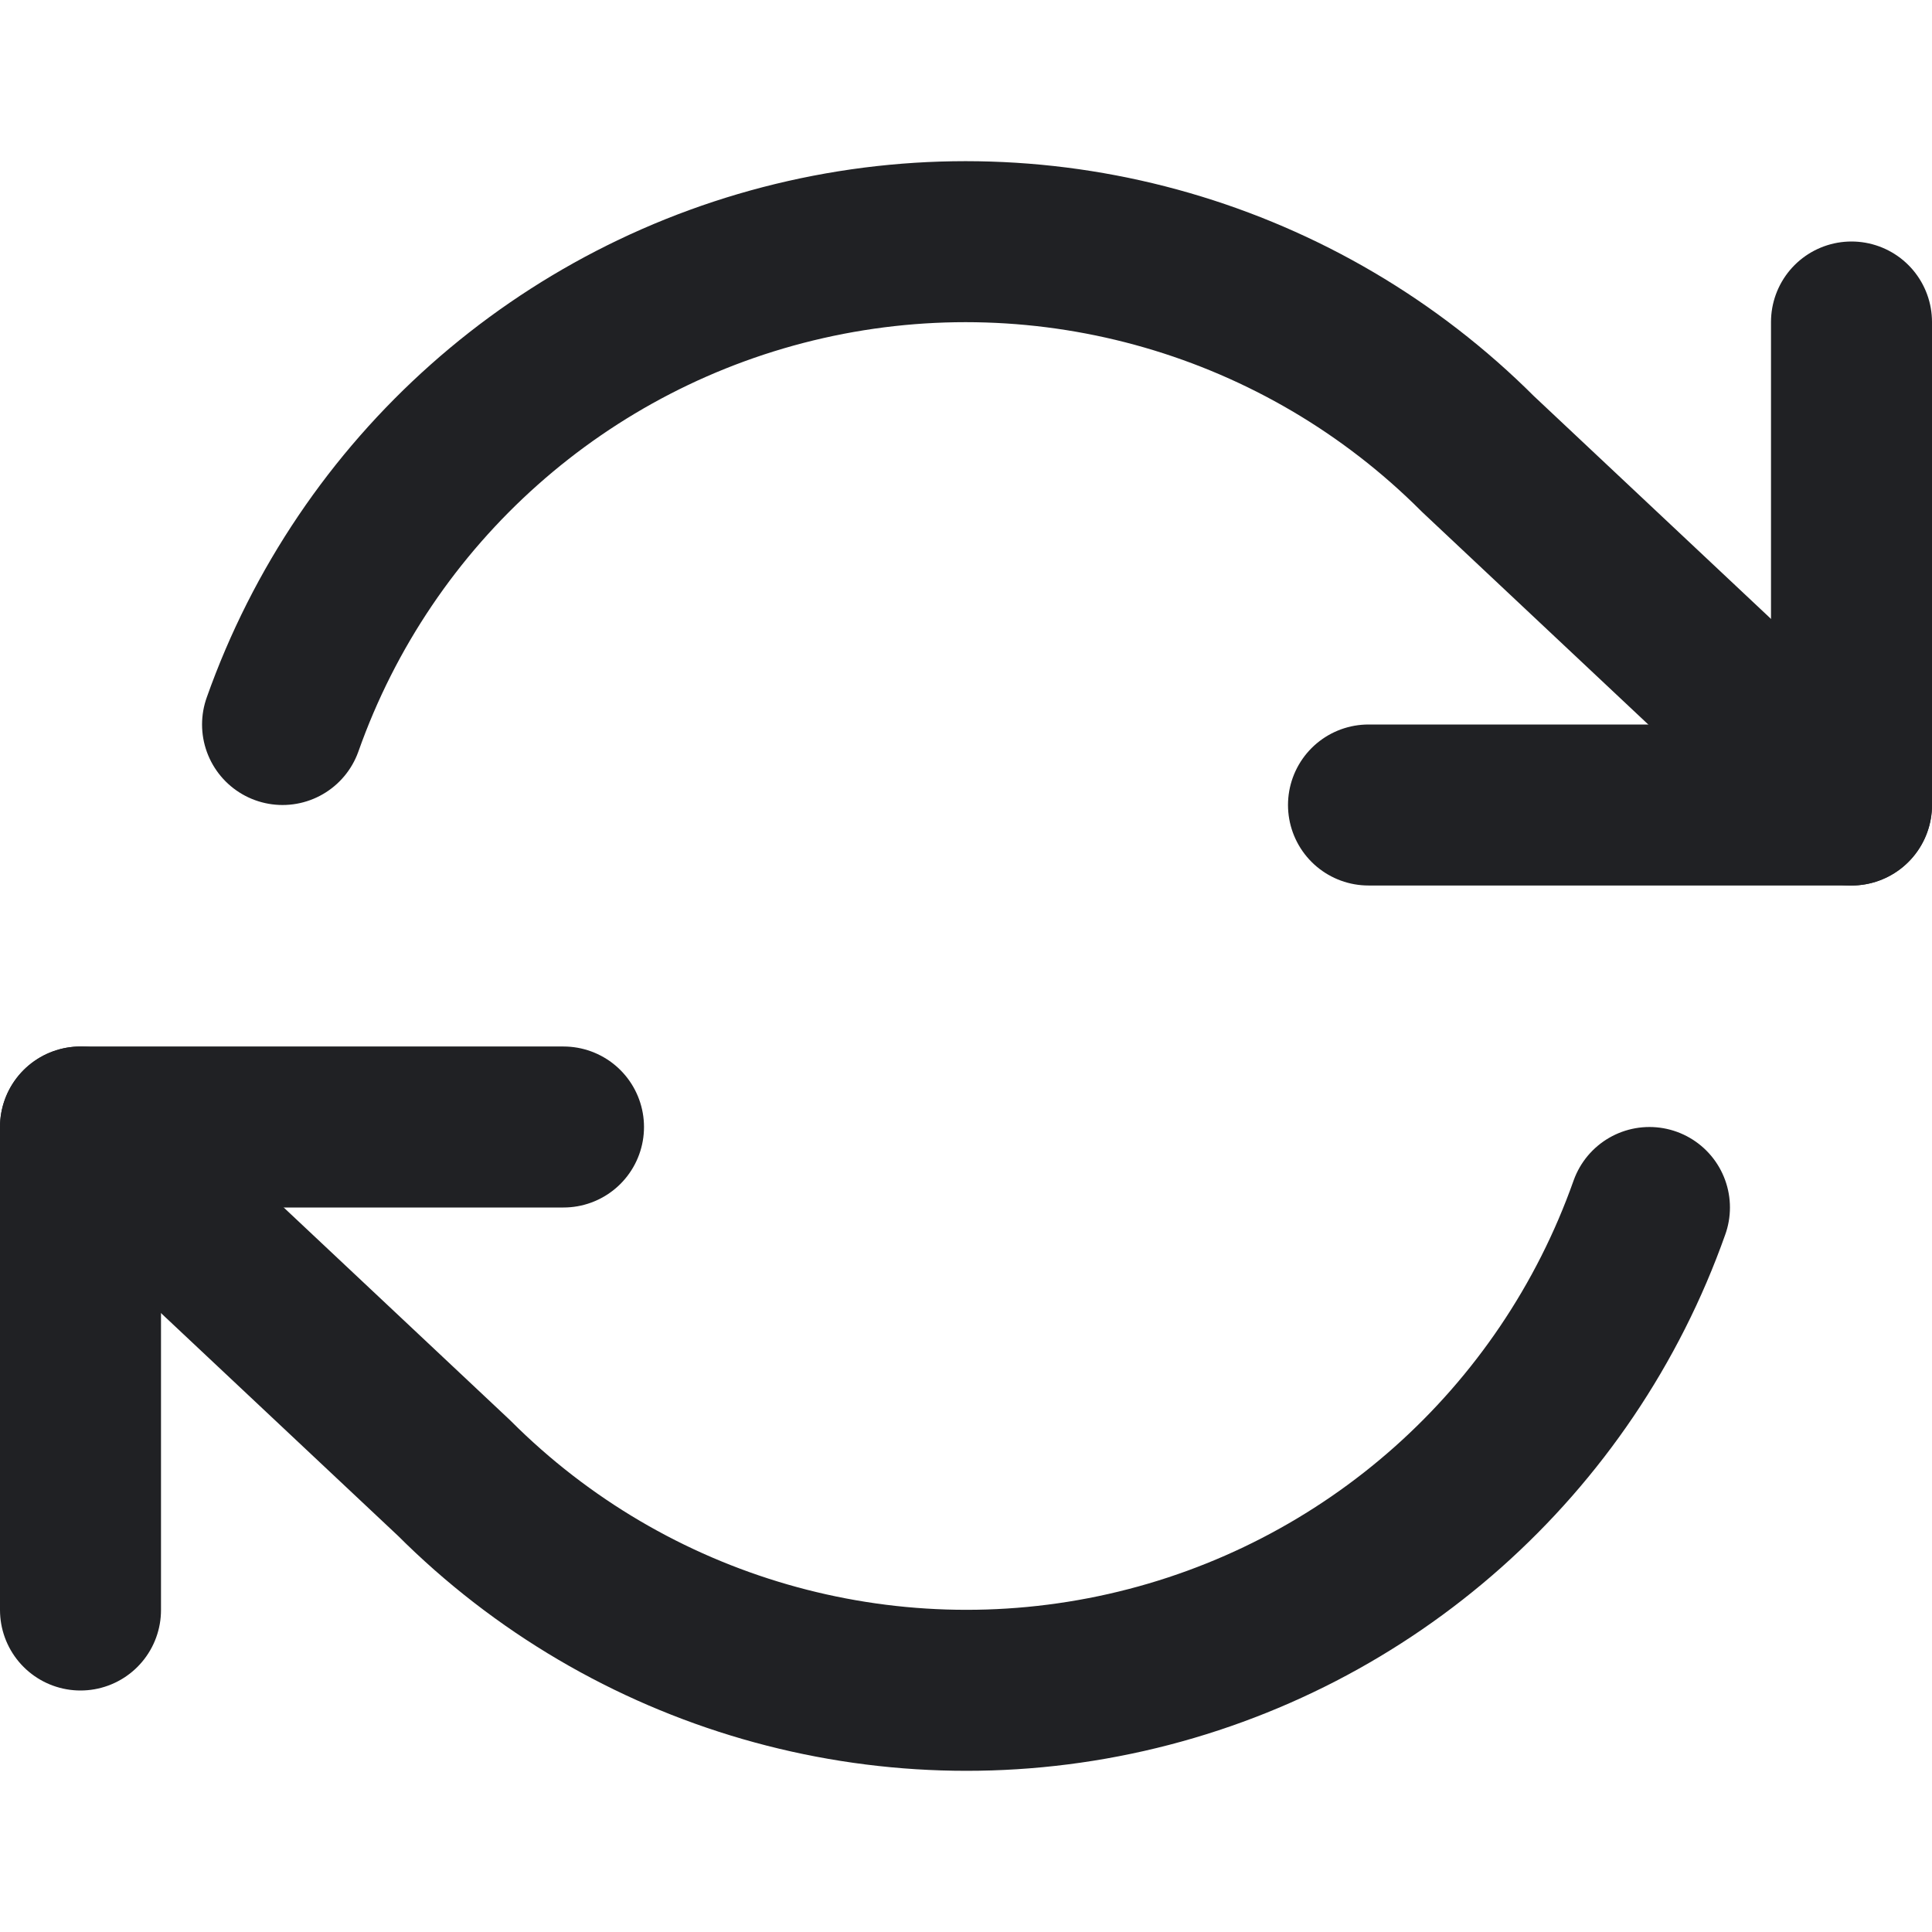
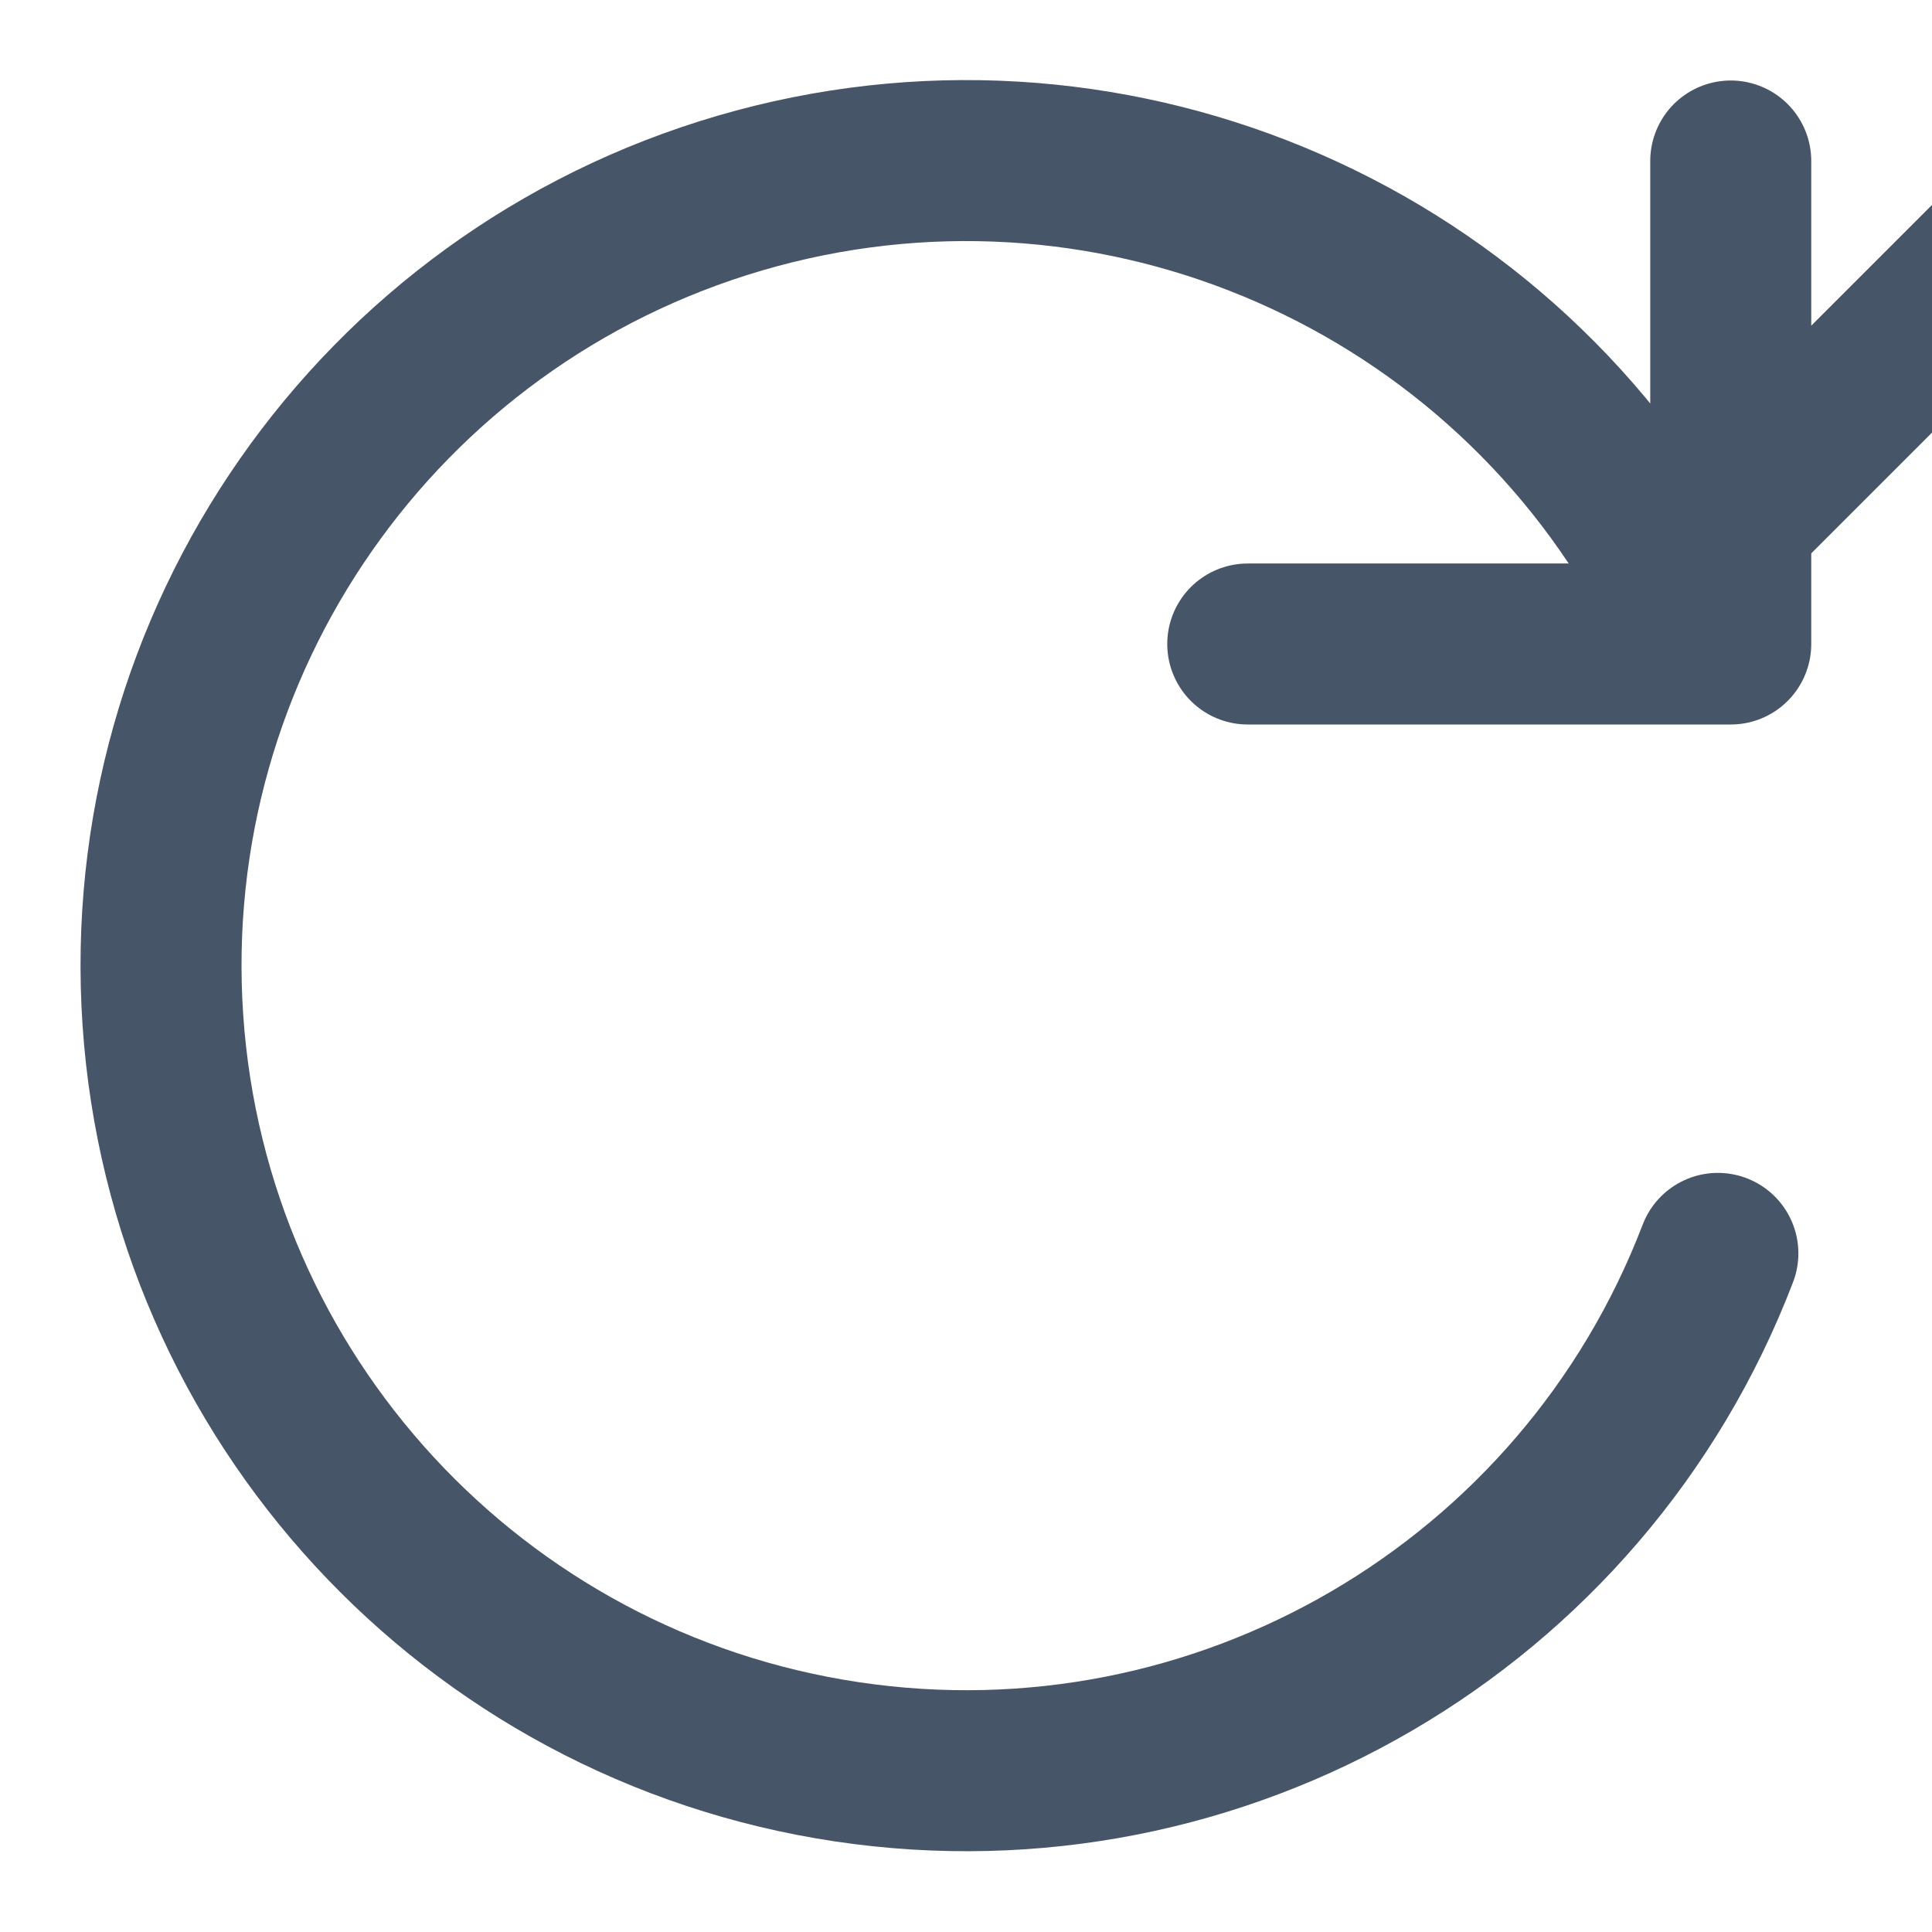
- <svg xmlns="http://www.w3.org/2000/svg" width="20" height="20" viewBox="0 0 24 24" fill="none" stroke="#202124" stroke-width="2" stroke-linecap="round" stroke-linejoin="round">
-   <polyline points="23 4 23 10 17 10" />
-   <polyline points="1 20 1 14 7 14" />
-   <path d="M3.51 9a9 9 0 0 1 14.85-3.36L23 10M1 14l4.64 4.36A9 9 0 0 0 20.49 15" />
+ <svg xmlns="http://www.w3.org/2000/svg" width="20" height="20" viewBox="0 0 24 24" fill="none" stroke="#475569" stroke-width="2" stroke-linecap="round" stroke-linejoin="round">
+   <path d="M21.5 2v6h-6M21.34 15.57a10 10 0 1 1-.57-8.38l5.67-5.67" />
</svg>
